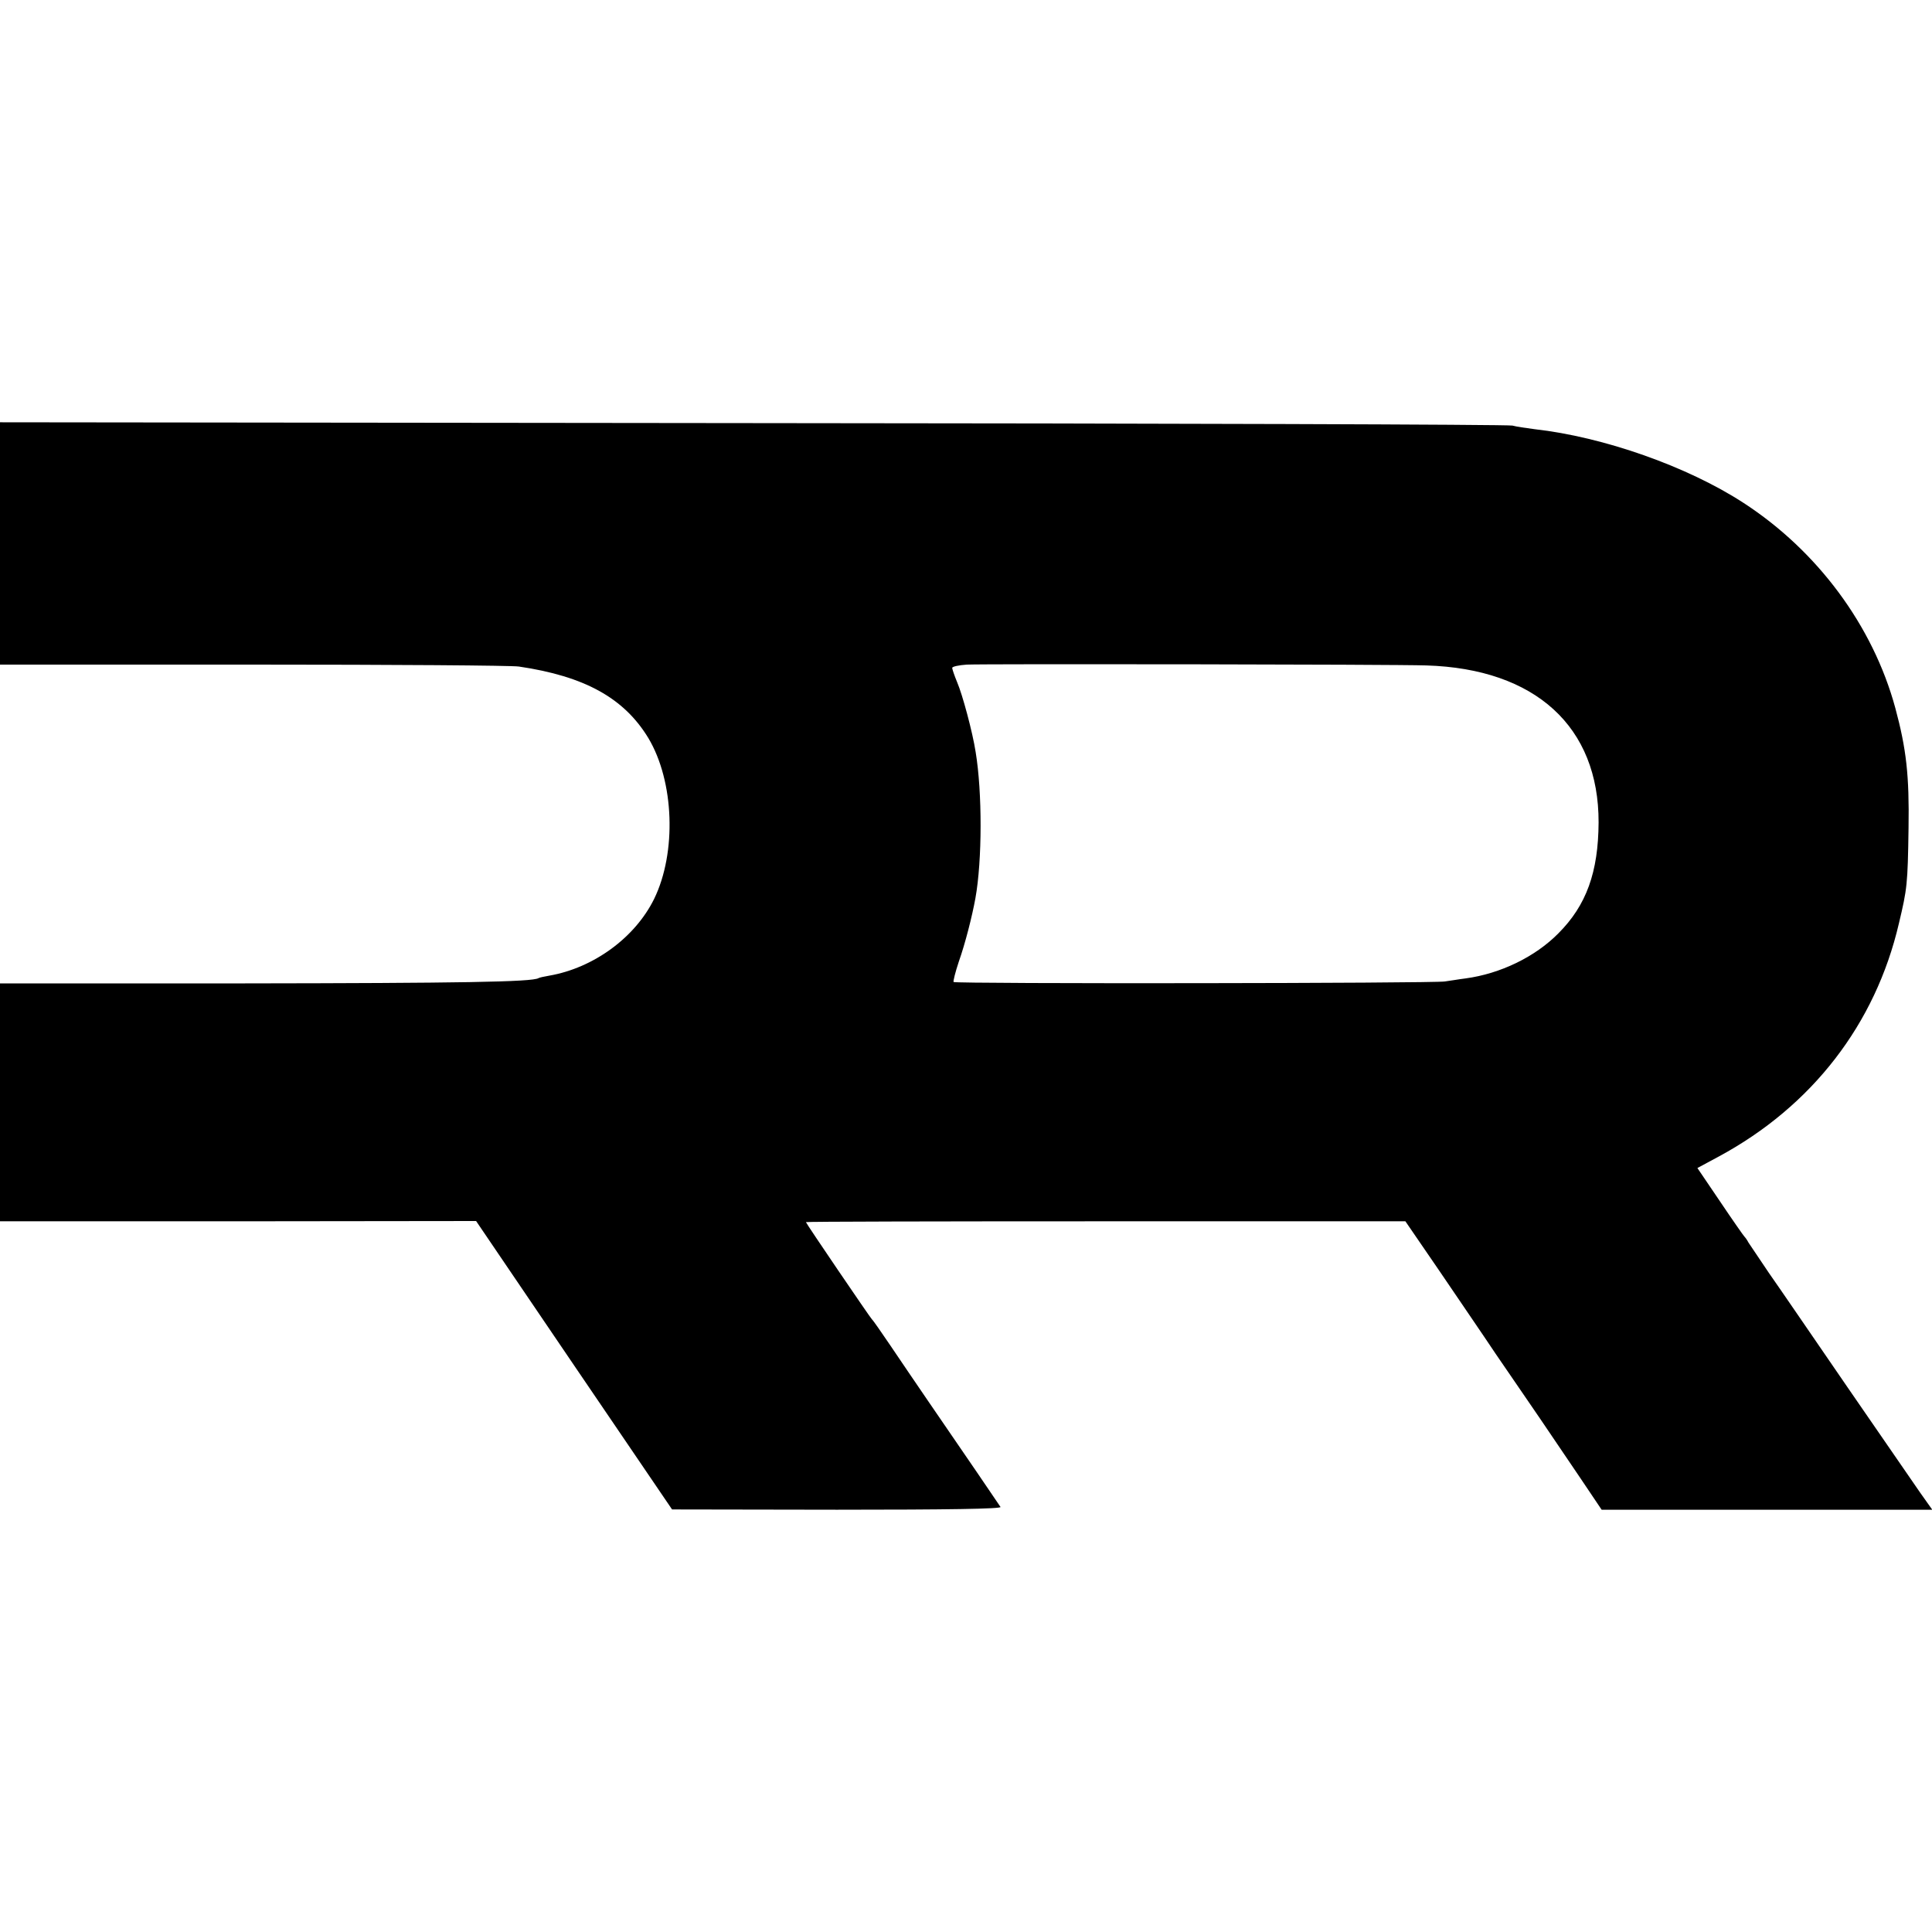
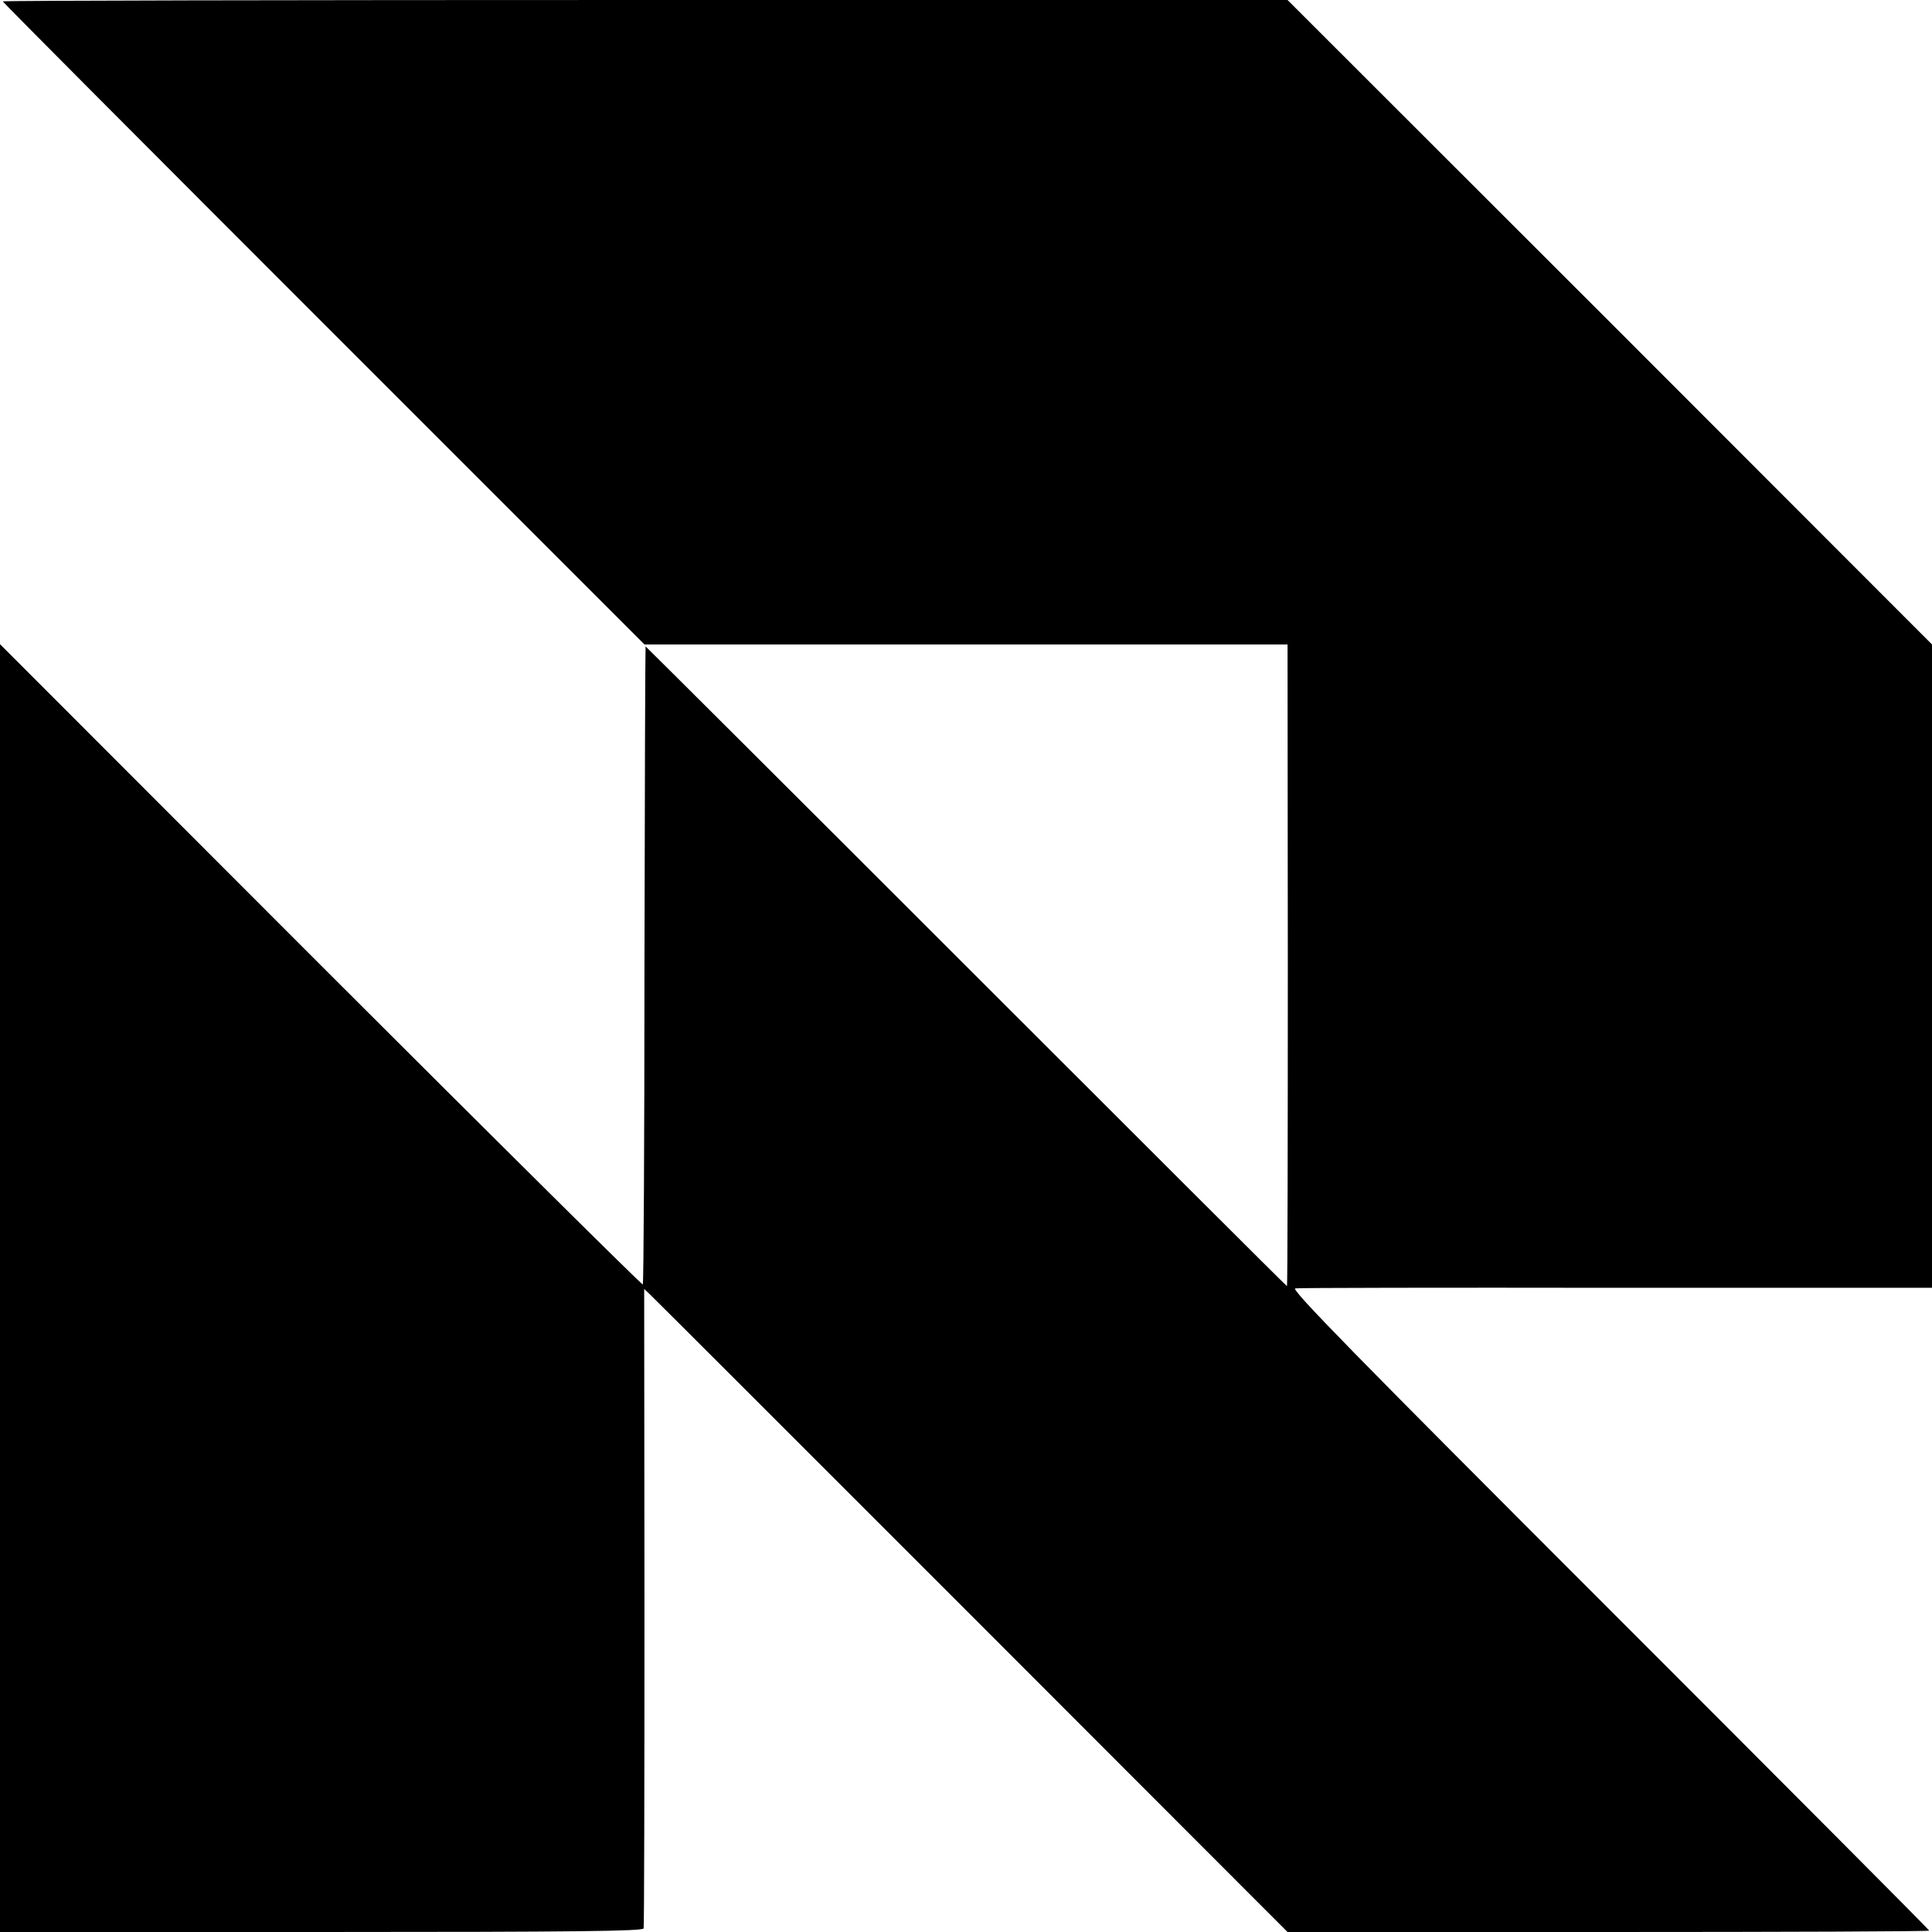
<svg xmlns="http://www.w3.org/2000/svg" version="1.0" width="700pt" height="700pt" viewBox="0 0 700 700" preserveAspectRatio="xMidYMid meet">
  <g transform="translate(0,700) scale(0.1,-0.1)" fill="#000000" stroke="none">
-     <path d="M0 5031 l0 -439 918 0 c504 0 937 -3 962 -7 238 -35 381 -114 469 -259 94 -157 103 -415 21 -583 -69 -140 -219 -250 -380 -278 -18 -3 -36 -7 -39 -9 -23 -14 -288 -18 -1063 -19 l-888 0 0 -431 0 -431 863 0 862 1 355 -523 355 -522 598 -1 c401 0 596 3 592 10 -4 6 -43 63 -87 128 -116 169 -242 353 -312 457 -34 50 -63 92 -67 95 -7 7 -239 348 -239 352 0 2 489 3 1086 3 l1086 0 120 -175 c65 -96 159 -233 207 -305 49 -71 121 -177 161 -235 39 -58 106 -156 147 -217 l76 -113 599 0 599 0 -44 62 c-24 35 -143 207 -264 383 -121 176 -248 362 -284 413 -35 52 -68 101 -74 110 -5 10 -12 19 -15 22 -3 3 -43 60 -88 127 l-82 121 78 42 c337 182 567 479 652 844 30 126 32 141 35 346 3 190 -8 287 -48 435 -81 298 -282 569 -550 743 -203 132 -507 239 -757 267 -30 4 -66 9 -80 13 -14 4 -1252 8 -2752 9 l-2728 3 0 -439z m5168 -442 c395 -12 625 -222 624 -569 -1 -180 -44 -300 -146 -402 -84 -85 -210 -146 -336 -163 -25 -3 -58 -9 -75 -11 -37 -7 -1773 -9 -1780 -2 -2 2 6 35 19 74 23 65 48 163 60 229 25 138 25 385 1 530 -11 72 -48 209 -67 253 -10 24 -18 48 -18 52 0 5 24 10 53 12 58 3 1549 1 1665 -3z" />
+     <path d="M10 6995 c0 -3 523 -528 1163 -1168 l1162 -1162 1165 0 1165 0 1 -1162 c0 -640 -1 -1163 -3 -1163 -2 0 -525 522 -1163 1160 -638 638 -1161 1159 -1161 1158 -1 -2 -3 -522 -4 -1155 0 -634 -3 -1155 -6 -1157 -2 -3 -528 518 -1167 1157 l-1162 1163 0 -2333 0 -2333 1164 0 c922 0 1165 3 1168 13 2 6 3 531 3 1165 l-1 1152 20 -19 c12 -11 536 -535 1166 -1165 l1145 -1146 1163 0 c639 0 1162 2 1162 5 0 3 -522 527 -1159 1164 -934 934 -1155 1160 -1138 1163 12 2 536 3 1165 2 l1142 0 0 1166 0 1165 -1167 1168 -1168 1167 -2327 0 c-1281 0 -2328 -2 -2328 -5z" />
  </g>
</svg>
